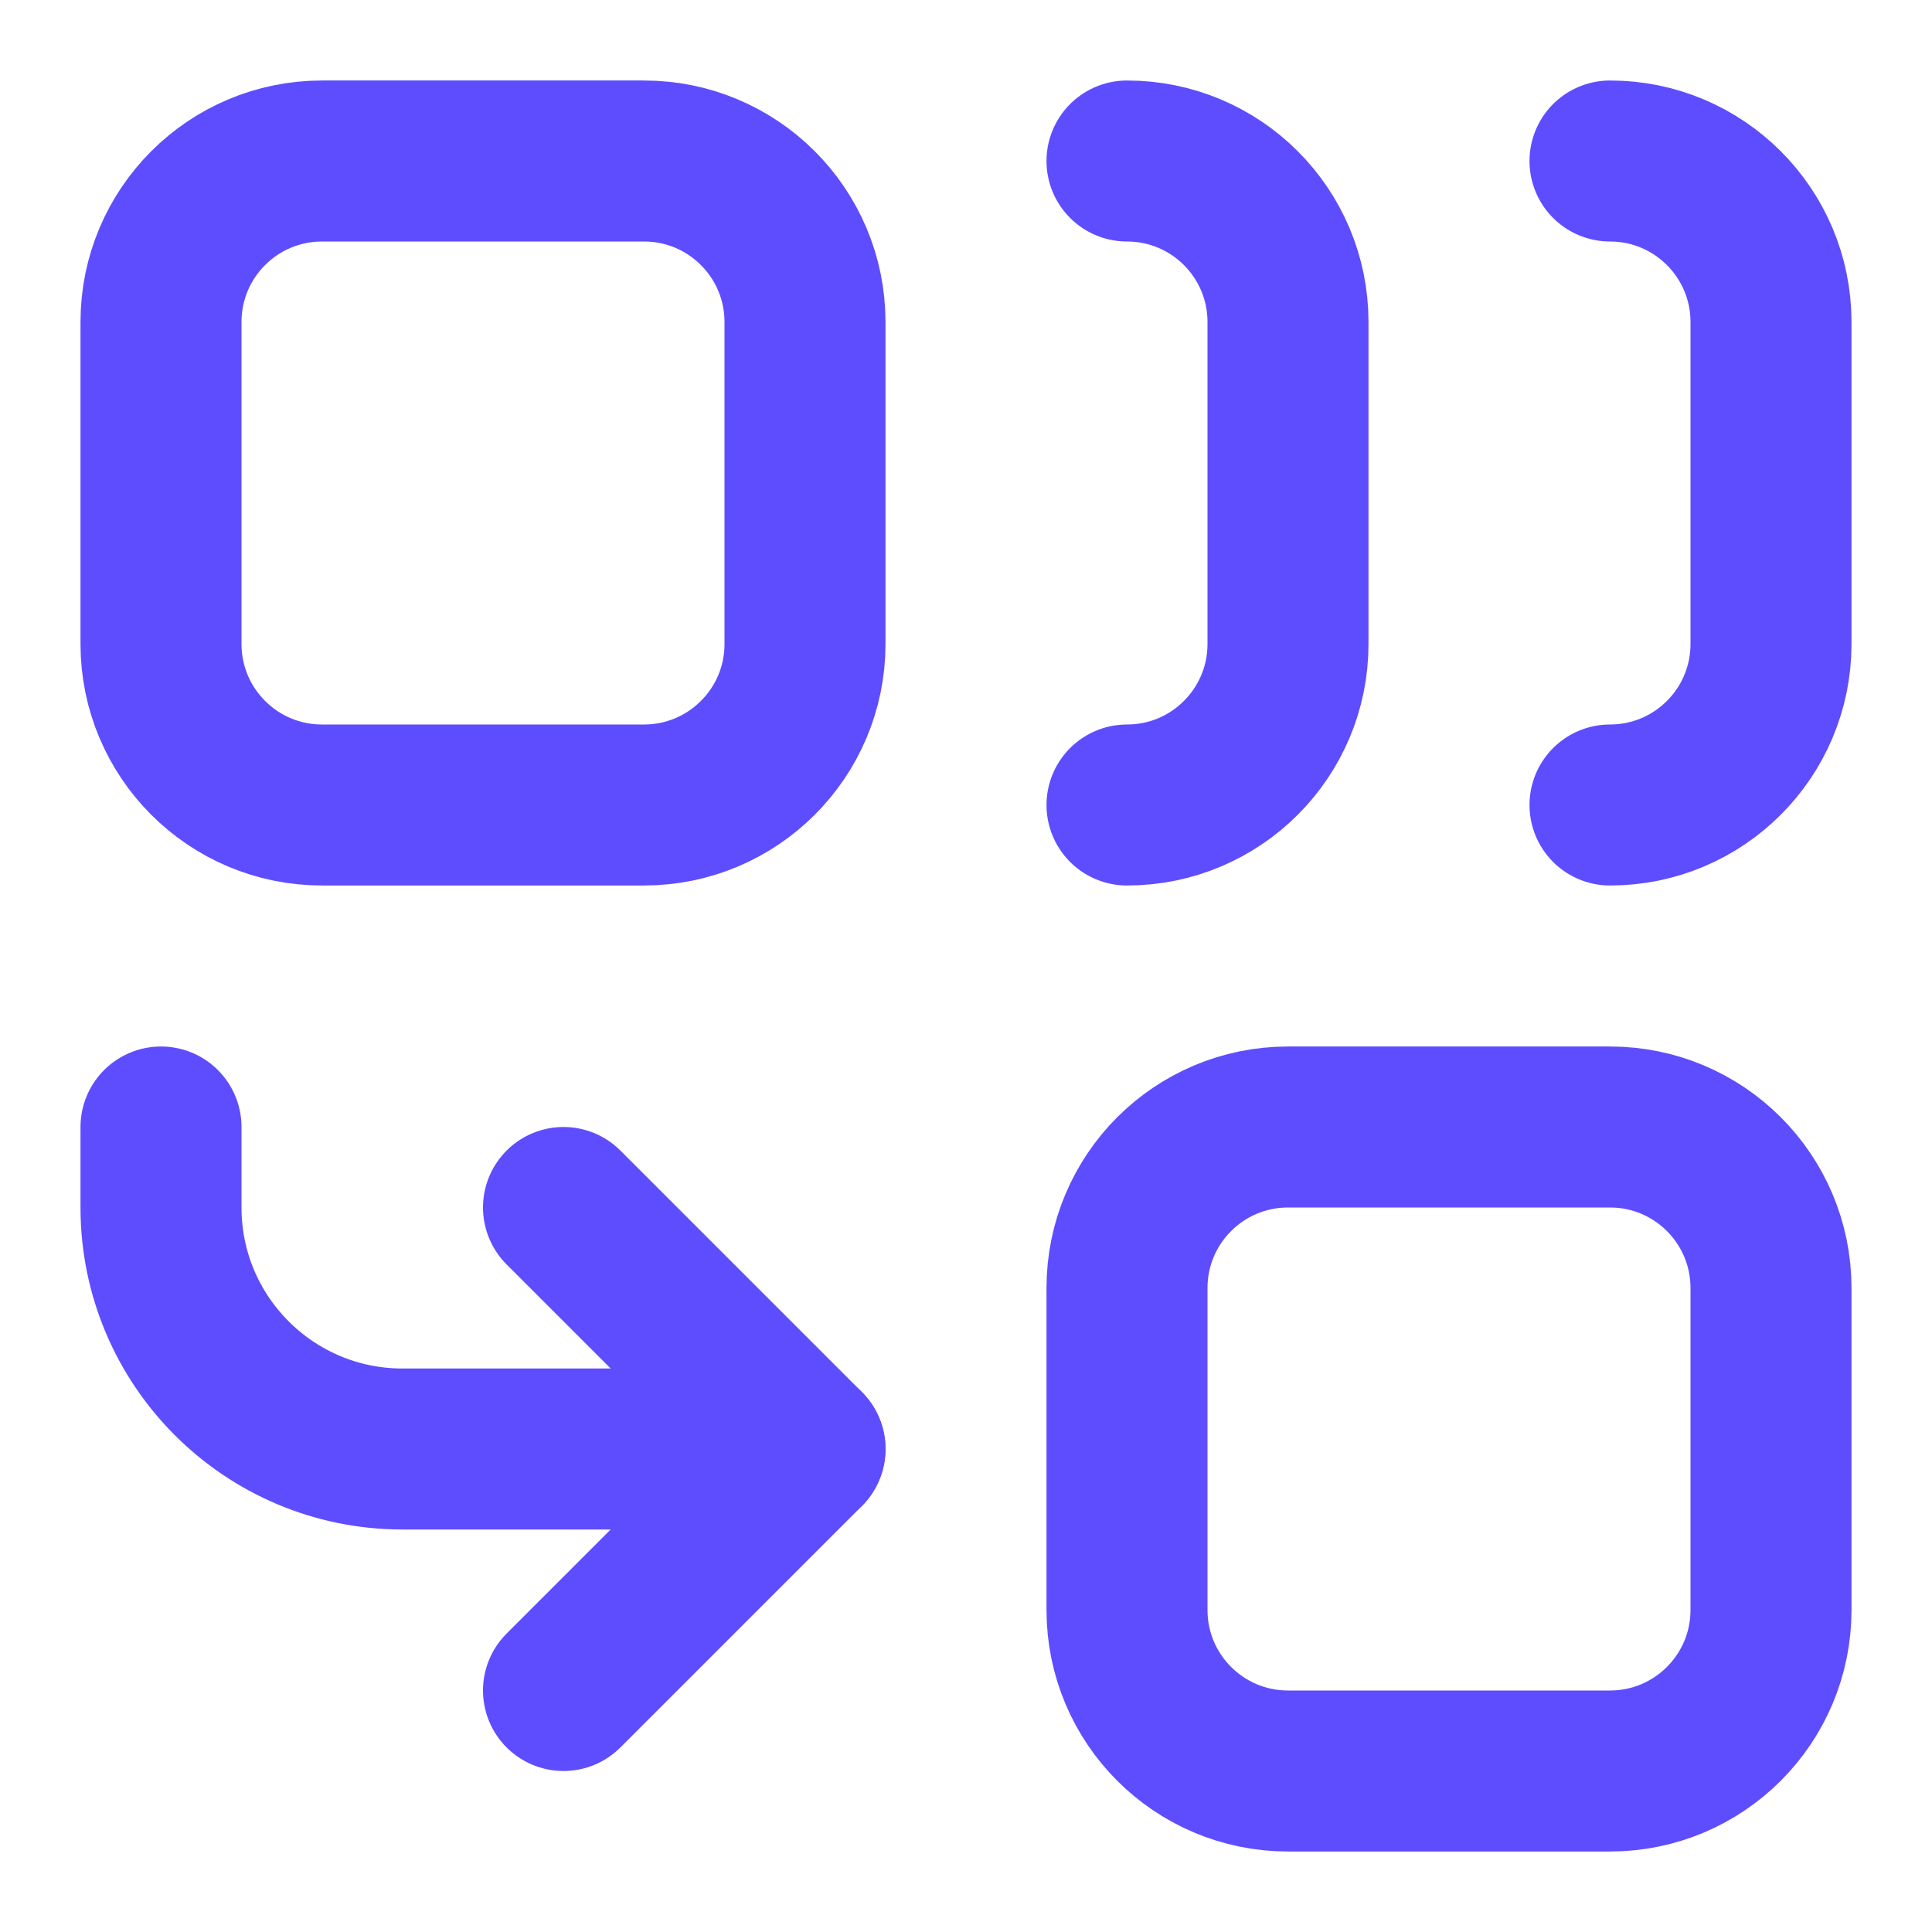
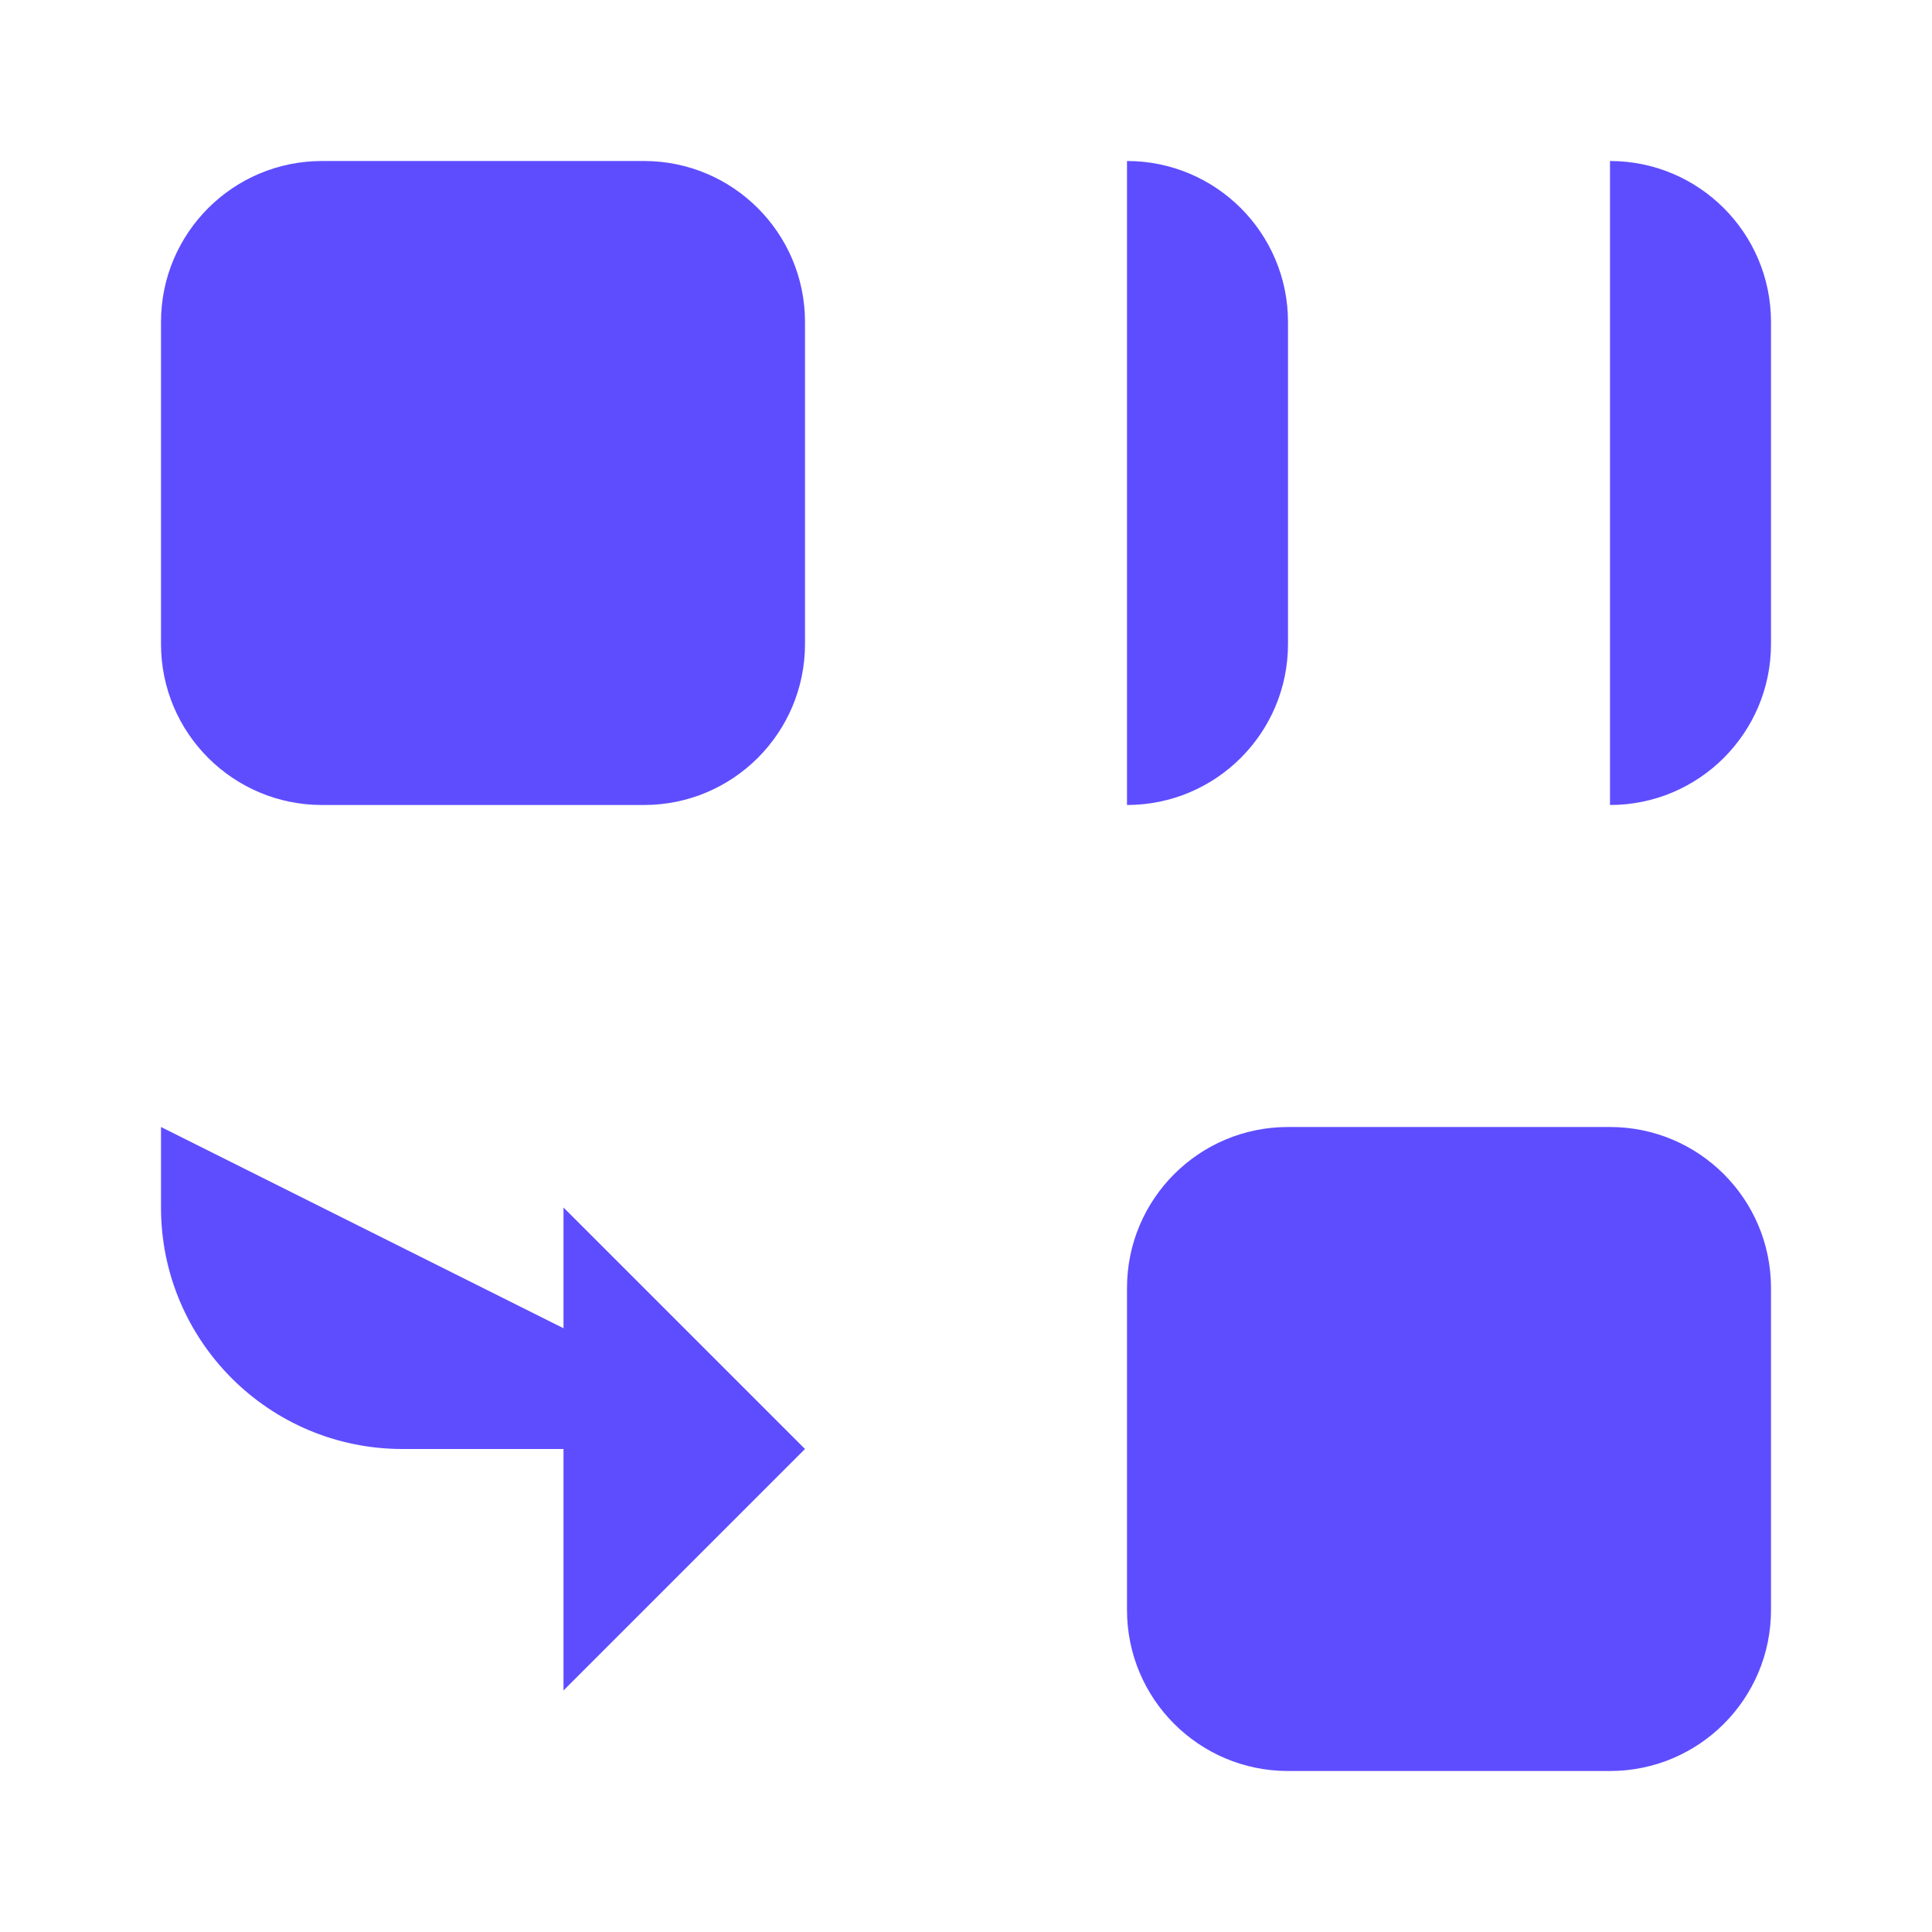
- <svg xmlns="http://www.w3.org/2000/svg" width="24" height="24" viewBox="0 0 24 24" fill="none" stroke="#5e4dff" stroke-width="2" stroke-linecap="round" stroke-linejoin="round" class="lucide lucide-combine-icon lucide-combine">
+ <svg xmlns="http://www.w3.org/2000/svg" width="24" height="24" viewBox="0 0 24 24" fill="#5e4dff" stroke="none" stroke-width="2" stroke-linecap="round" stroke-linejoin="round" class="lucide lucide-combine-icon lucide-combine">
  <path d="M10 18H5a3 3 0 0 1-3-3v-1" />
  <path d="M14 2a2 2 0 0 1 2 2v4a2 2 0 0 1-2 2" />
  <path d="M20 2a2 2 0 0 1 2 2v4a2 2 0 0 1-2 2" />
  <path d="m7 21 3-3-3-3" />
  <rect x="14" y="14" width="8" height="8" rx="2" />
  <rect x="2" y="2" width="8" height="8" rx="2" />
</svg>
